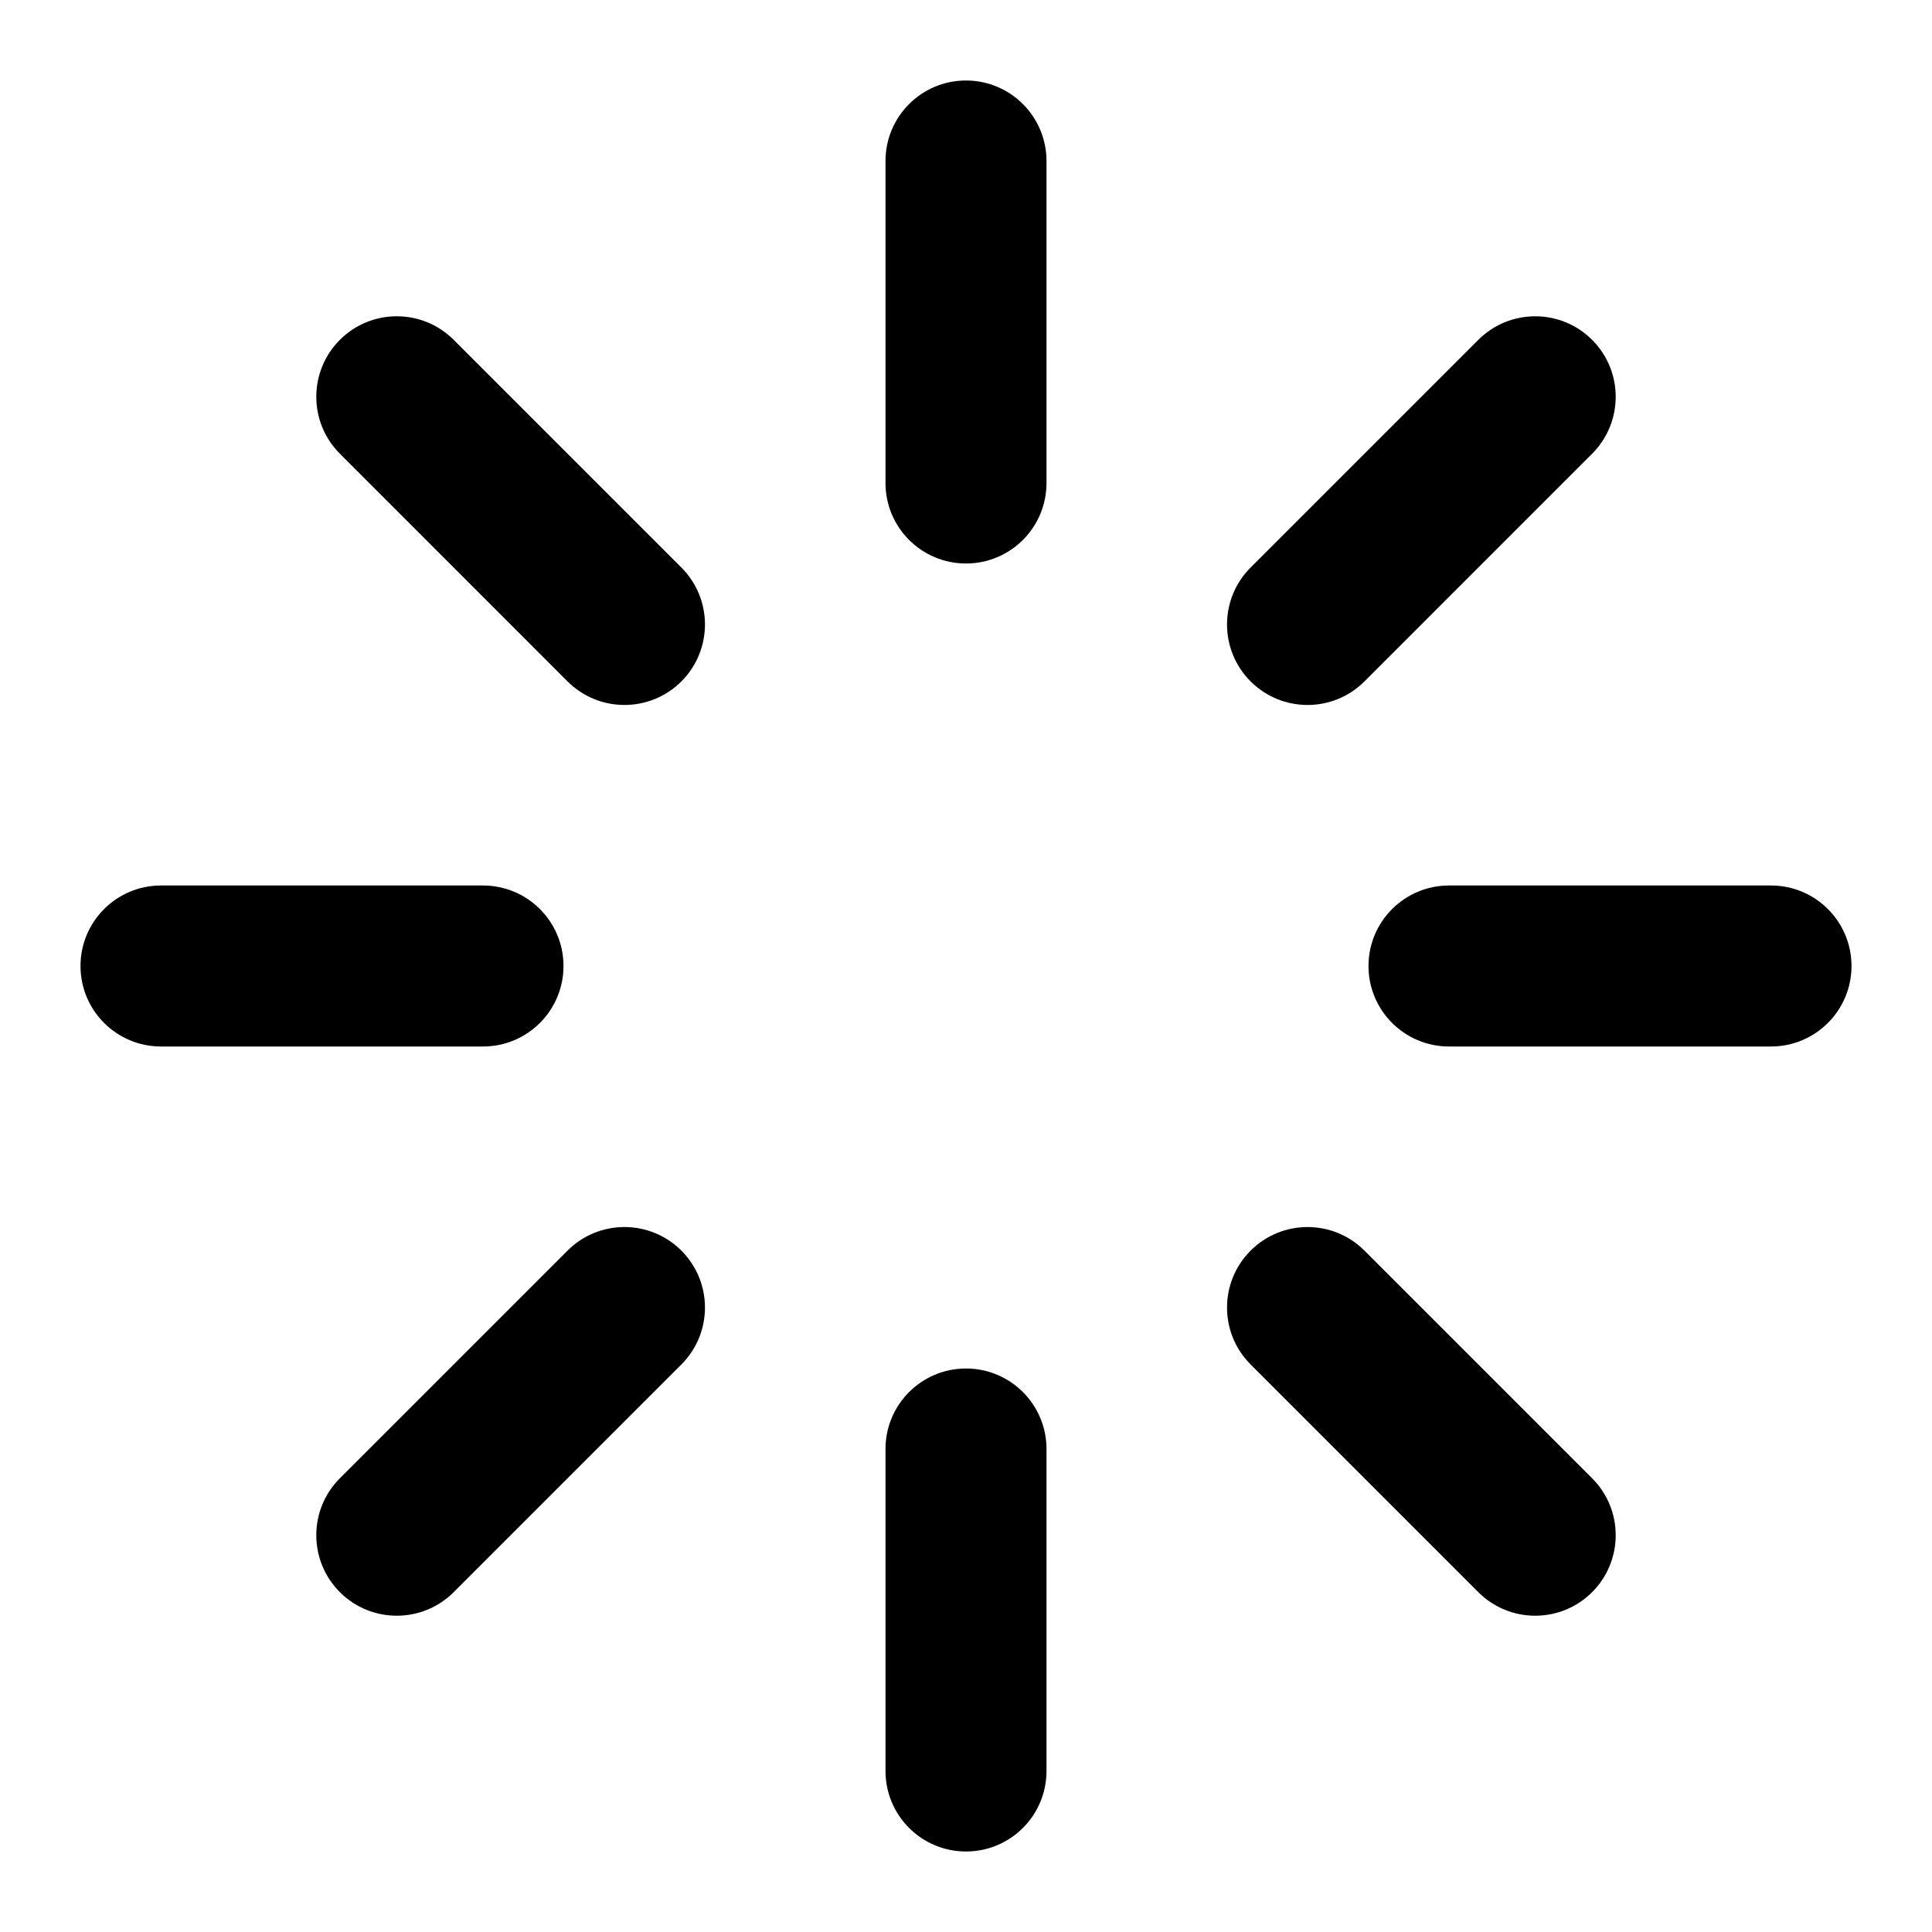
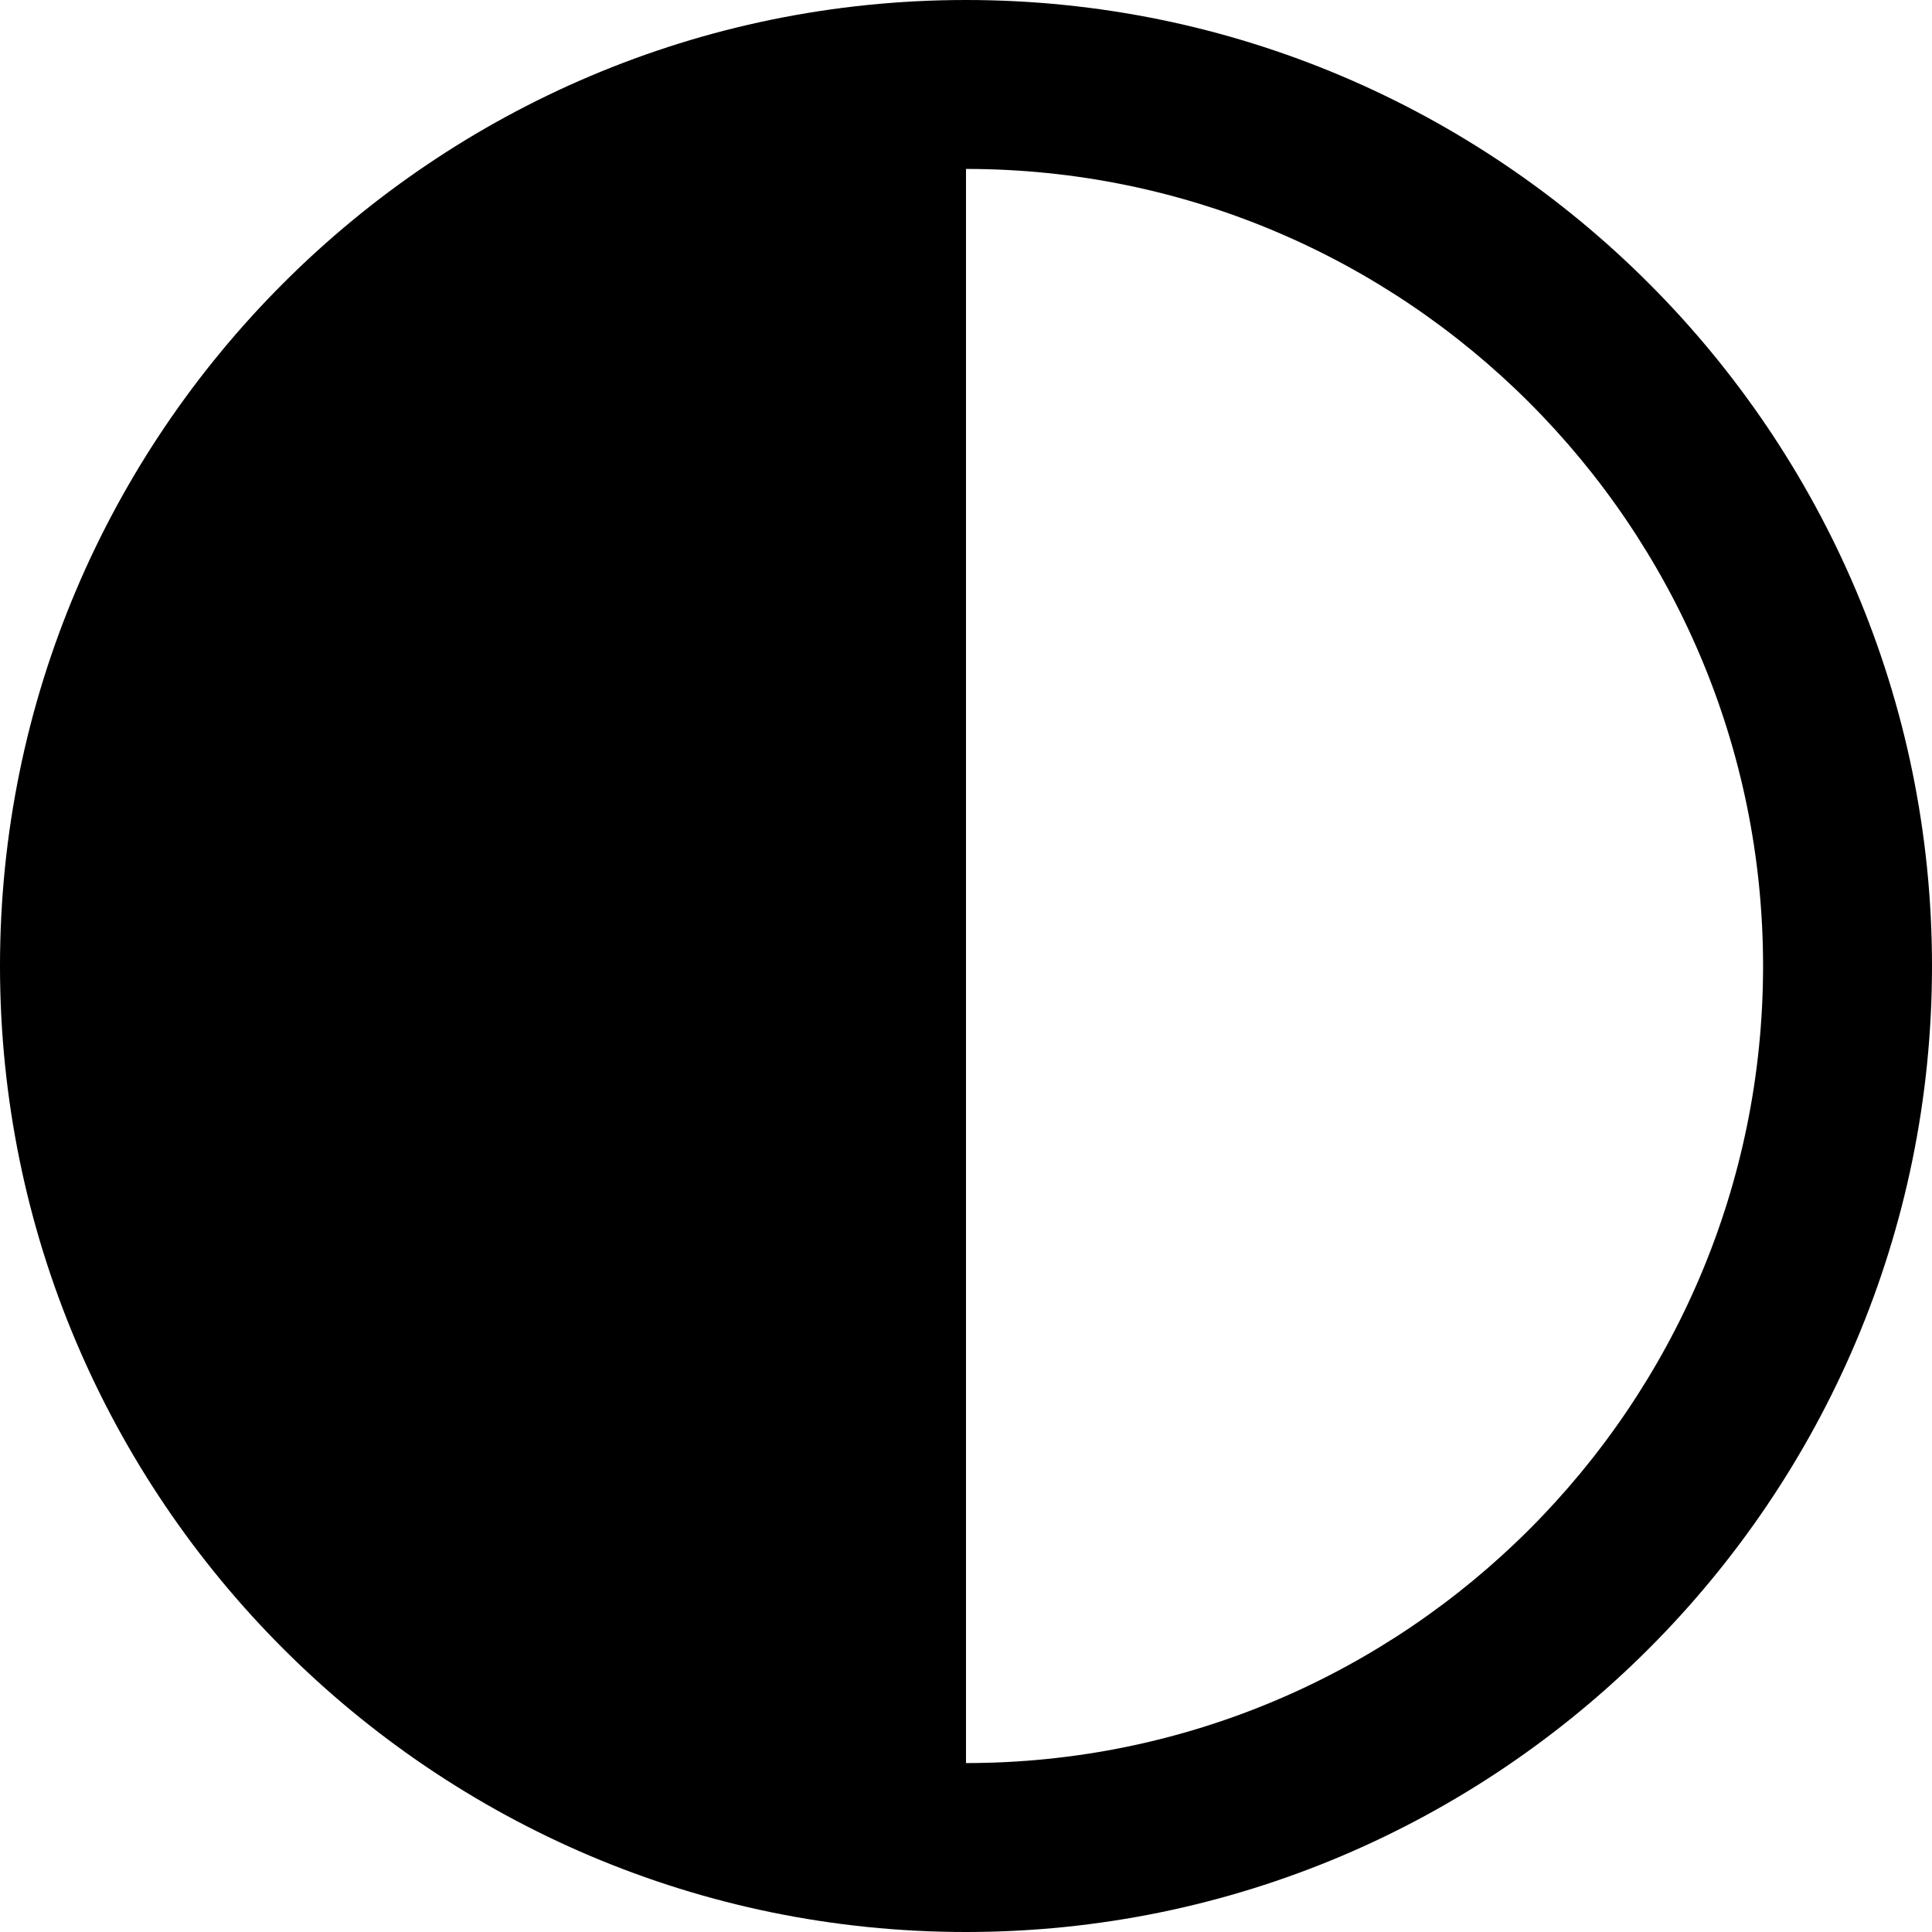
- <svg xmlns="http://www.w3.org/2000/svg" enable-background="new 0 0 96 96" height="96px" id="spinner" version="1.1" viewBox="0 0 96 96" width="96px" xml:space="preserve">
-   <path d="M28,48c0,2.209-1.791,4-4,4H8c-2.209,0-4-1.791-4-4l0,0c0-2.209,1.791-4,4-4h16C26.209,44,28,45.791,28,48L28,48z" />
-   <path d="M68,48c0-2.209,1.791-4,4-4h16c2.209,0,4,1.791,4,4l0,0c0,2.209-1.791,4-4,4H72C69.791,52,68,50.209,68,48L68,48z" />
-   <path d="M52,24c0,2.209-1.791,4-4,4l0,0c-2.209,0-4-1.791-4-4V8c0-2.209,1.791-4,4-4l0,0c2.209,0,4,1.791,4,4V24z" />
-   <path d="M44,72c0-2.209,1.791-4,4-4l0,0c2.209,0,4,1.791,4,4v16c0,2.209-1.791,4-4,4l0,0c-2.209,0-4-1.791-4-4V72z" />
-   <path d="M33.858,62.143c1.562,1.562,1.562,4.095,0,5.656L22.544,79.113c-1.562,1.562-4.095,1.562-5.656,0l0,0  c-1.562-1.562-1.562-4.096,0-5.658L28.2,62.143C29.763,60.58,32.296,60.58,33.858,62.143L33.858,62.143z" />
-   <path d="M62.142,33.858c-1.562-1.562-1.562-4.095,0-5.657l11.314-11.313c1.562-1.562,4.095-1.562,5.656,0l0,0  c1.562,1.562,1.562,4.095,0,5.657L67.8,33.858C66.237,35.42,63.704,35.42,62.142,33.858L62.142,33.858z" />
-   <path d="M33.858,28.201c1.562,1.562,1.562,4.095,0,5.657l0,0c-1.562,1.562-4.096,1.562-5.658,0L16.888,22.544  c-1.562-1.562-1.562-4.095,0-5.657l0,0c1.562-1.562,4.095-1.562,5.656,0L33.858,28.201z" />
-   <path d="M62.142,67.799c-1.562-1.562-1.562-4.095,0-5.656l0,0c1.562-1.562,4.096-1.562,5.658,0l11.312,11.312  c1.562,1.562,1.562,4.096,0,5.658l0,0c-1.562,1.562-4.095,1.562-5.656,0L62.142,67.799z" />
+ <svg xmlns="http://www.w3.org/2000/svg" version="1.1" id="Capa_1" x="0px" y="0px" viewBox="0 0 285.919 285.919" style="enable-background:new 0 0 285.919 285.919;" xml:space="preserve">
+   <path d="M142.959,0C64.131,0,0,64.132,0,142.96c0,78.828,64.131,142.959,142.959,142.959c78.828,0,142.96-64.131,142.96-142.959  C285.919,64.132,221.787,0,142.959,0z M142.959,260.919V142.96V25c65.043,0,117.96,52.917,117.96,117.96  C260.919,208.003,208.002,260.919,142.959,260.919z" />
+   <g>
+ </g>
+   <g>
+ </g>
+   <g>
+ </g>
+   <g>
+ </g>
+   <g>
+ </g>
+   <g>
+ </g>
+   <g>
+ </g>
+   <g>
+ </g>
+   <g>
+ </g>
+   <g>
+ </g>
+   <g>
+ </g>
+   <g>
+ </g>
+   <g>
+ </g>
+   <g>
+ </g>
+   <g>
+ </g>
</svg>
